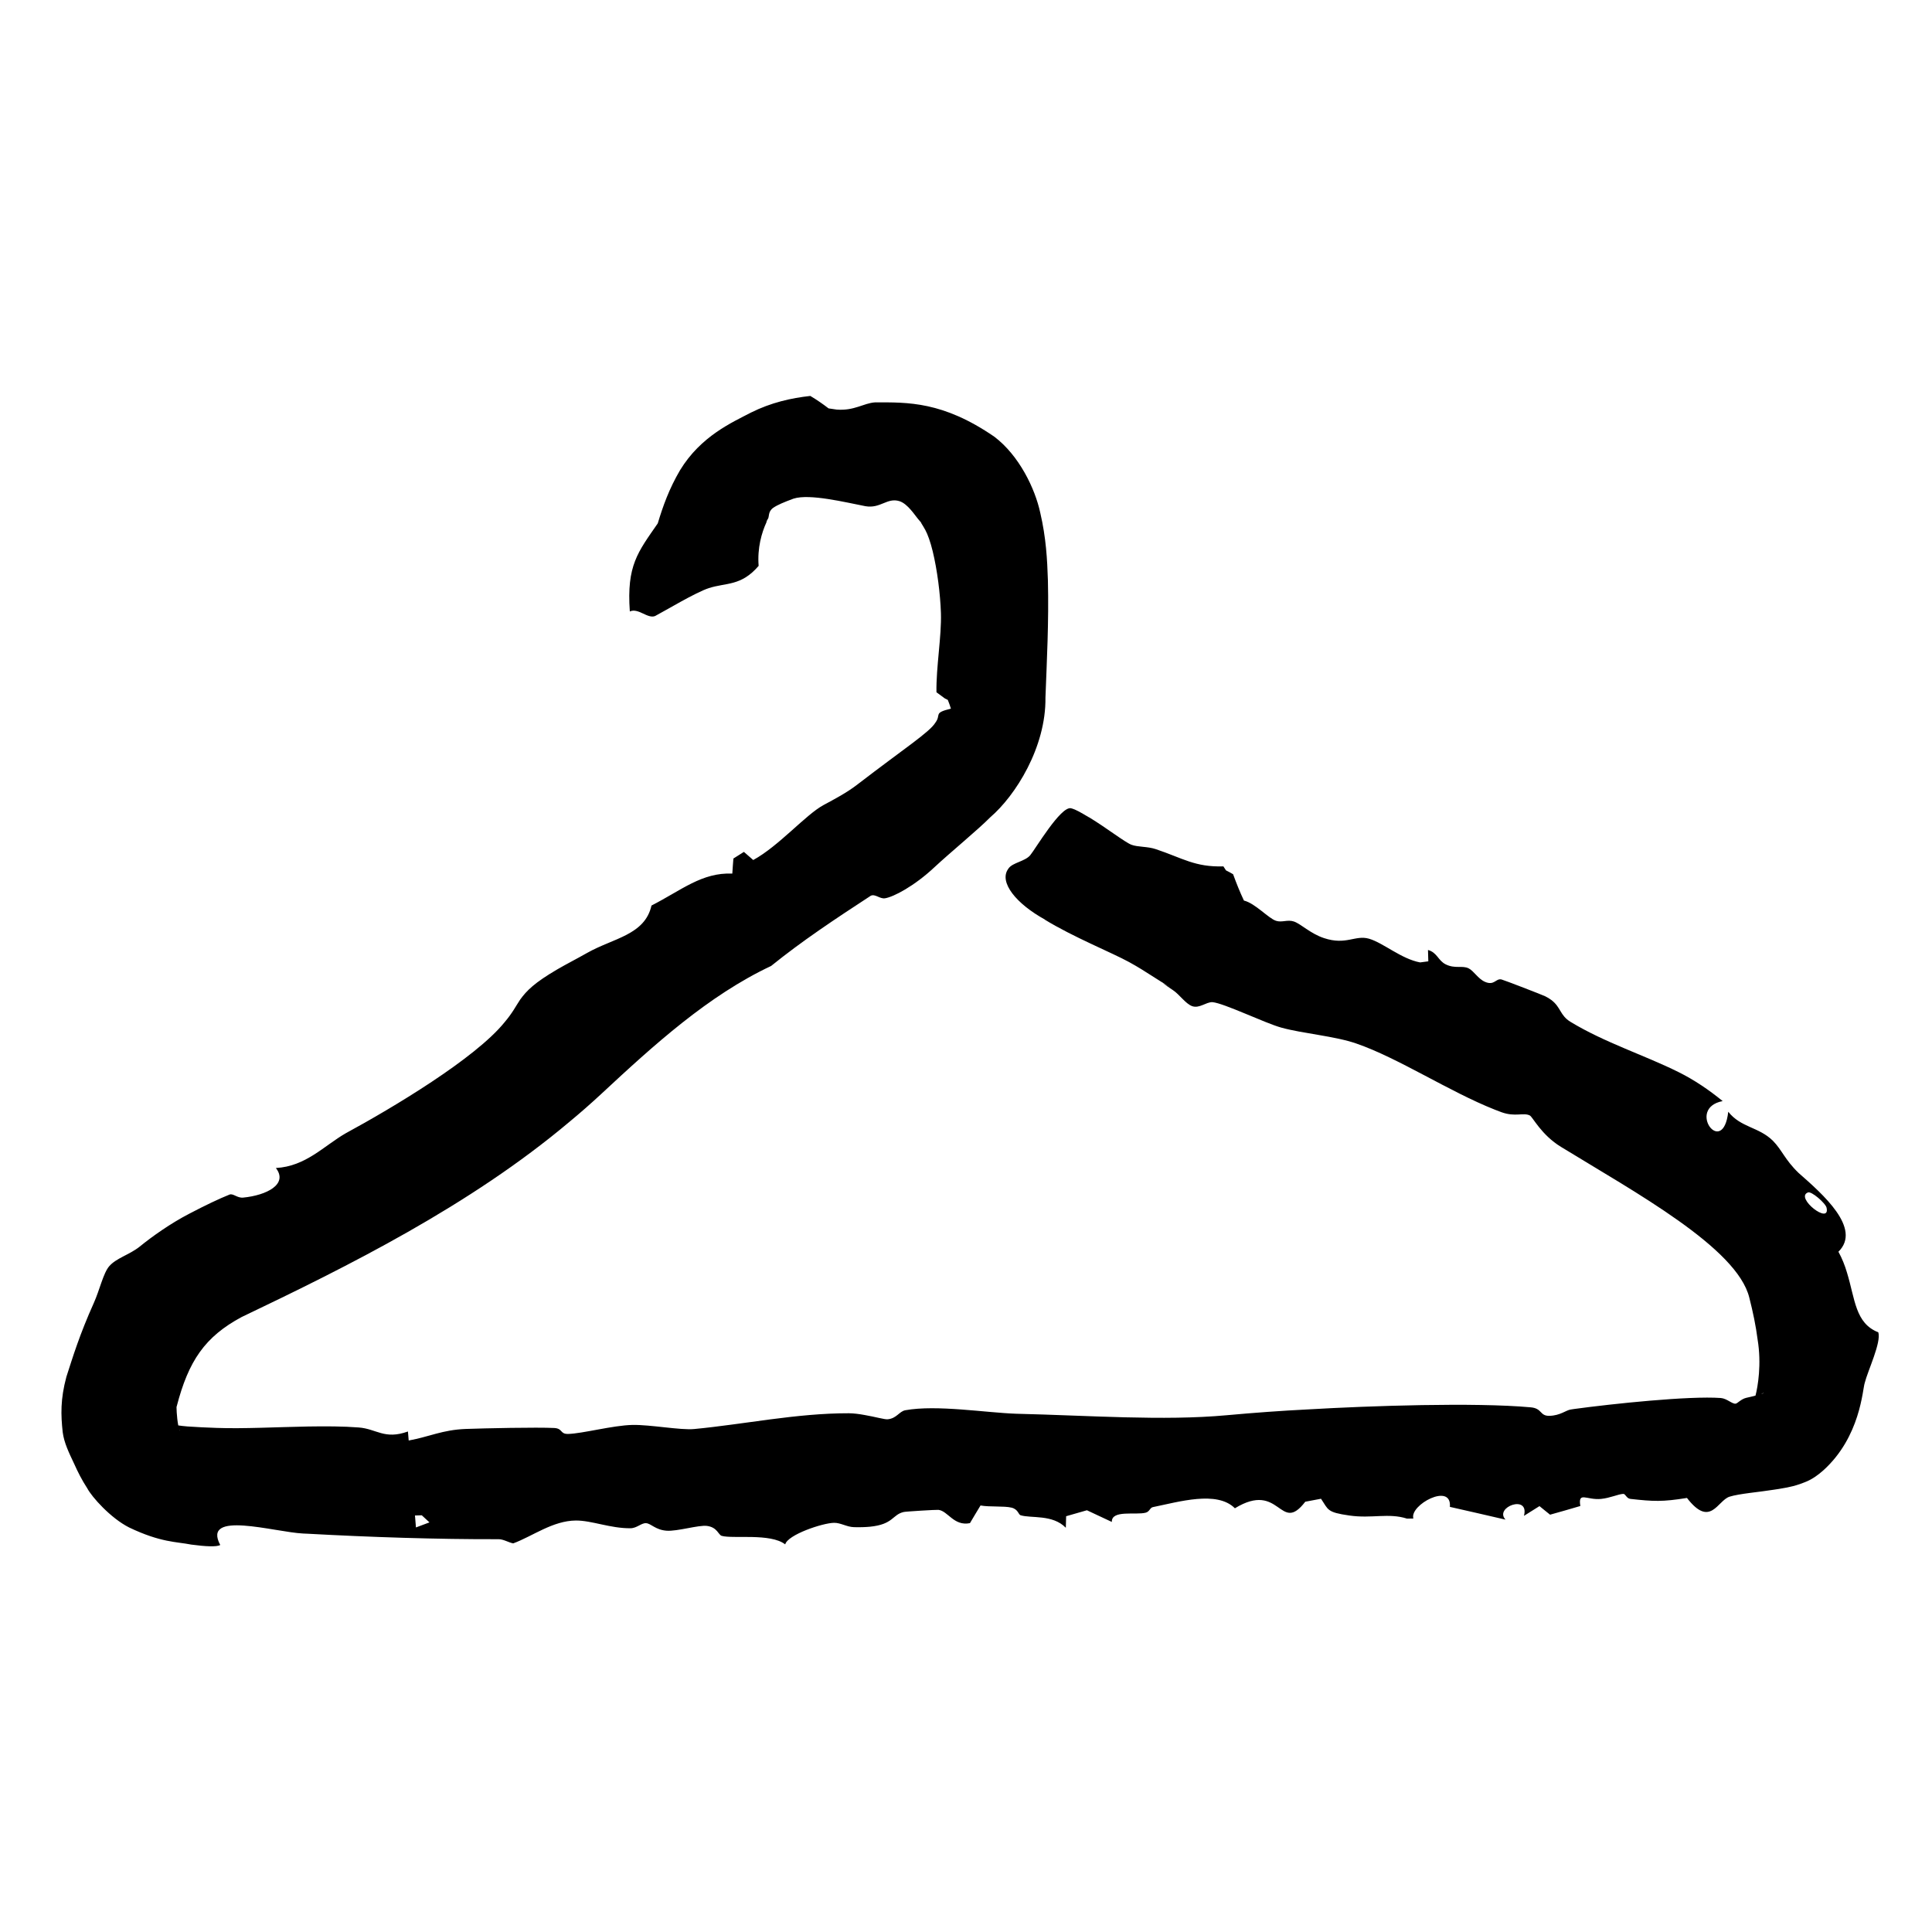
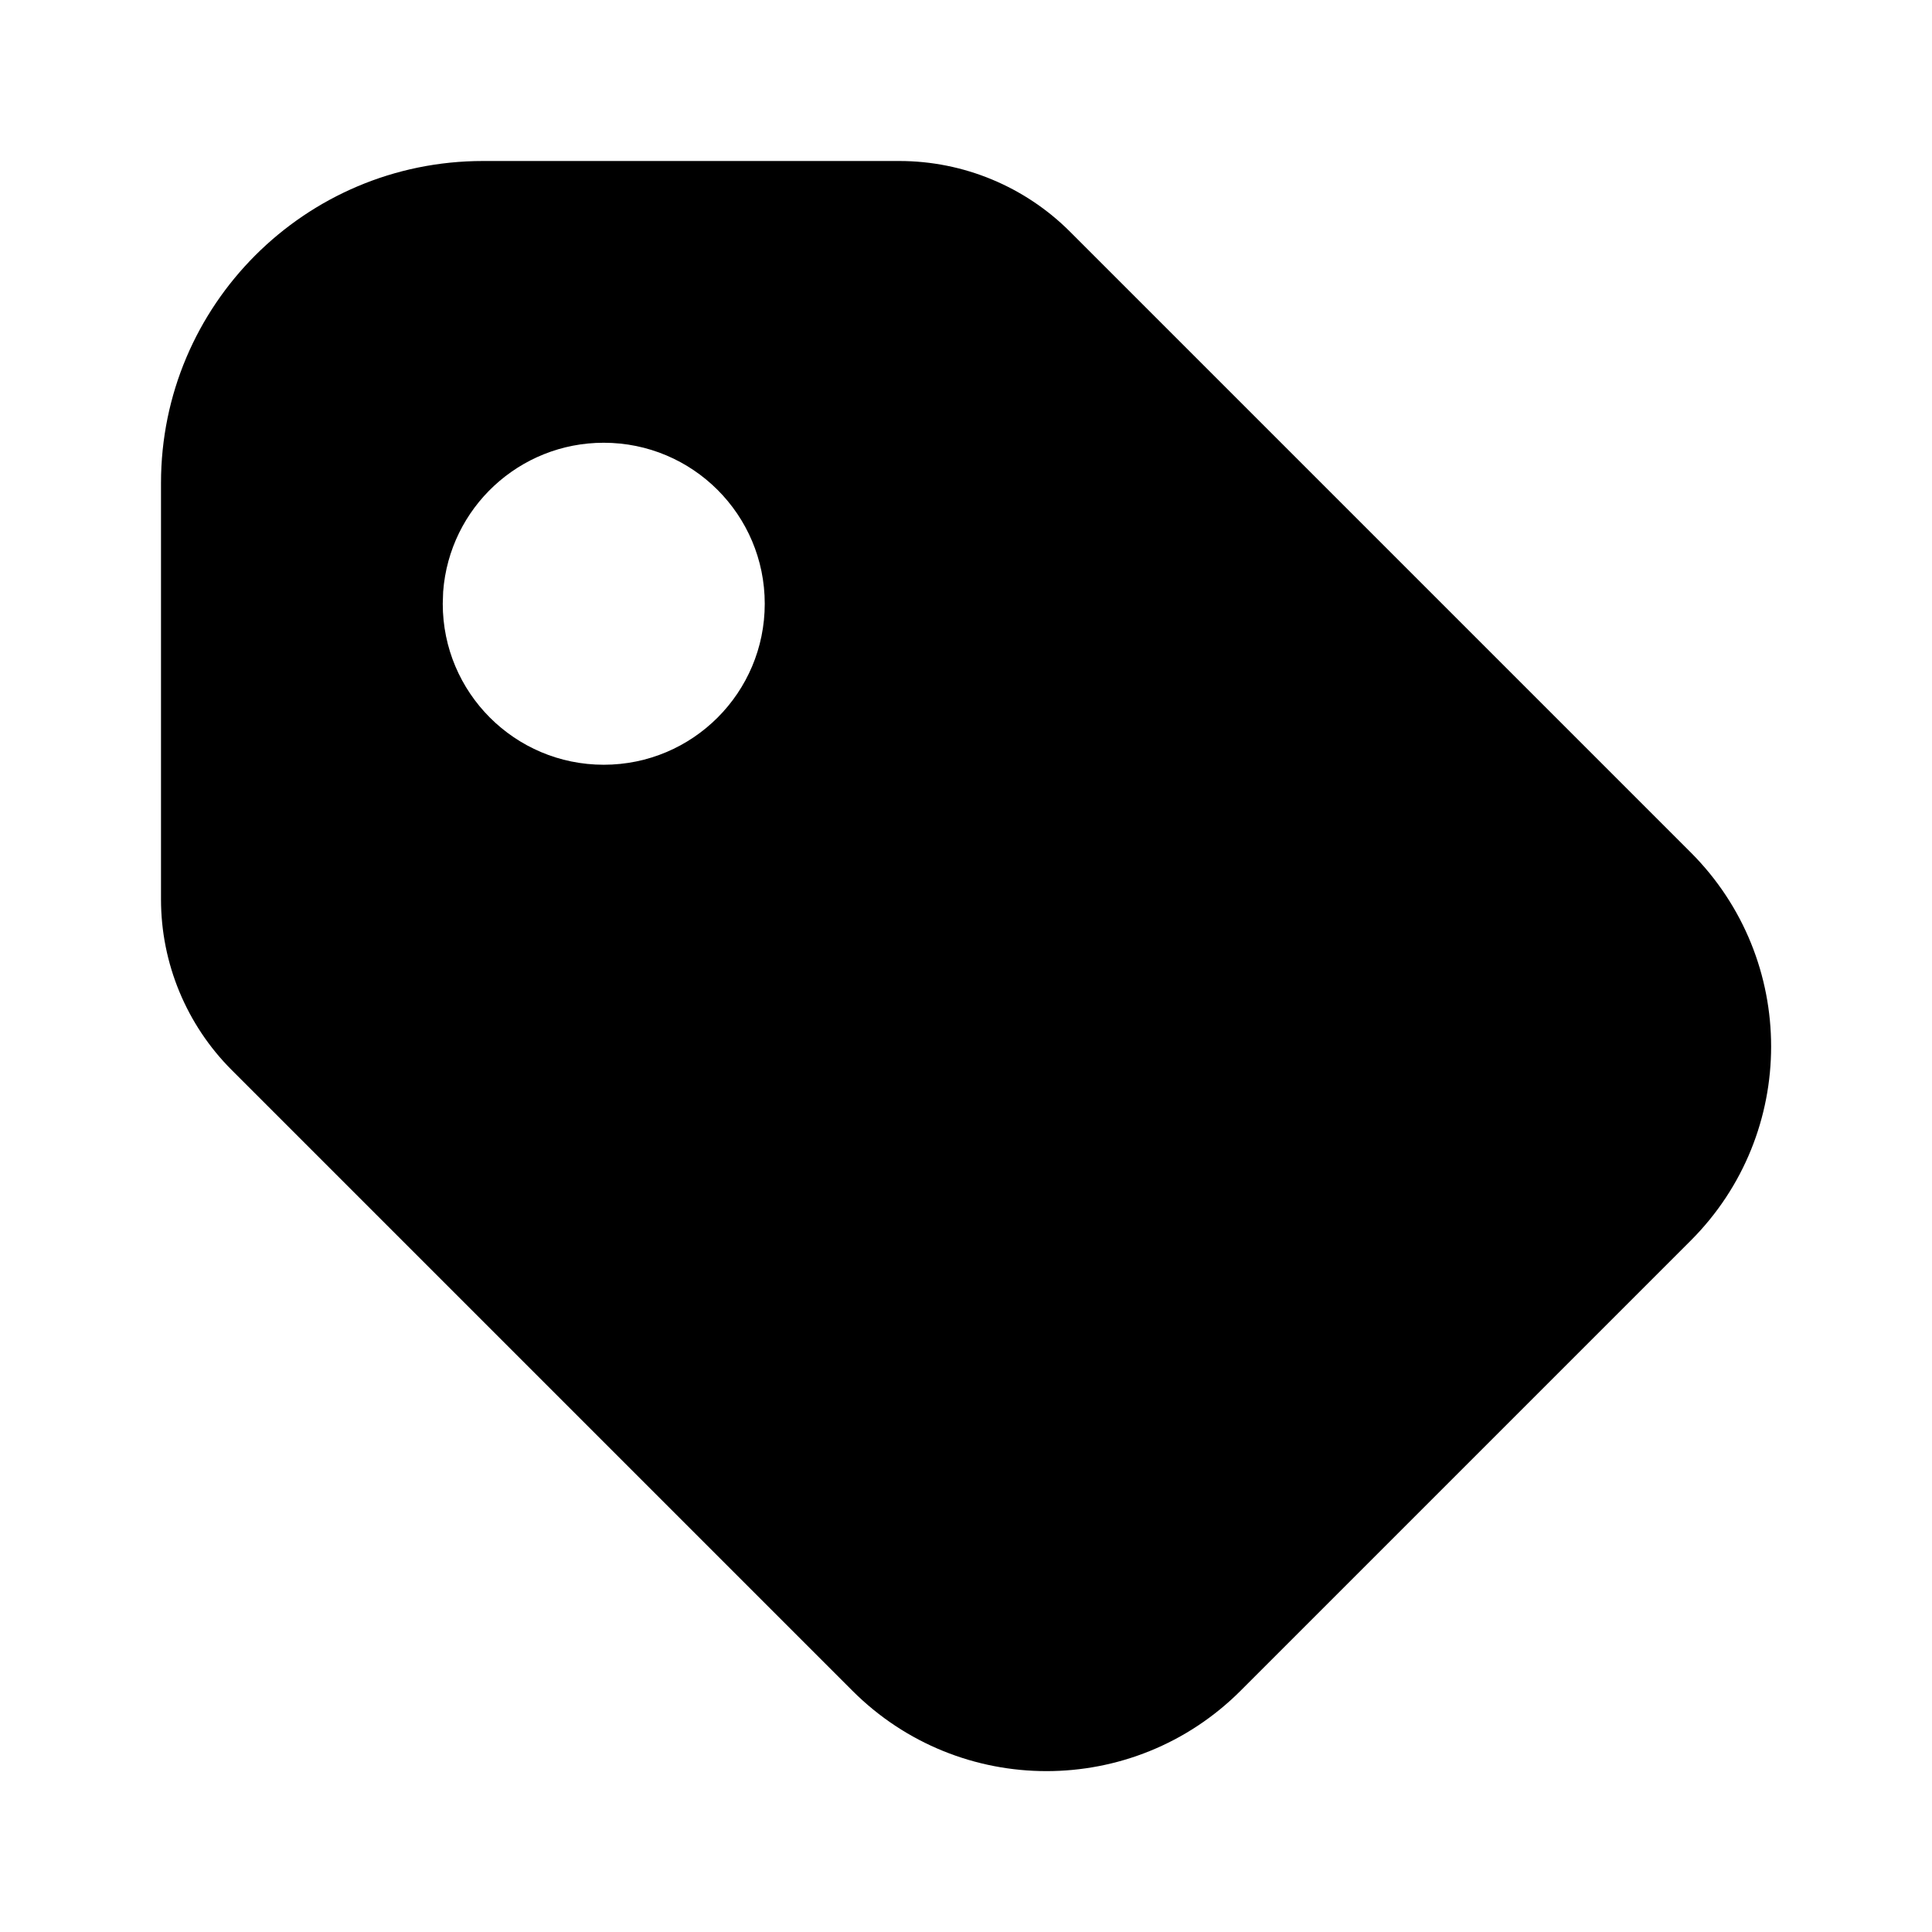
- <svg xmlns="http://www.w3.org/2000/svg" width="48" height="48" viewBox="0 0 48 48">
-   <path d="M20.132 9.837C20.293 9.933 20.444 10.037 20.585 10.146L20.787 10.176C21.225 10.21 21.453 10.017 21.738 9.997C22.555 9.995 23.423 9.97 24.704 10.85C25.321 11.317 25.716 12.139 25.845 12.74C25.99 13.361 26.018 13.899 26.035 14.419C26.06 15.451 26.008 16.419 25.974 17.33C25.99 18.567 25.228 19.768 24.605 20.303C24.302 20.611 23.612 21.177 23.217 21.545C22.717 22.015 22.194 22.288 21.985 22.318C21.858 22.336 21.744 22.203 21.635 22.254C20.724 22.849 19.935 23.372 19.158 23.999C17.598 24.733 16.248 25.96 14.942 27.175C14.681 27.417 14.417 27.649 14.146 27.873C11.675 29.954 8.643 31.461 6.004 32.721C5.091 33.211 4.683 33.81 4.389 34.946C4.381 34.918 4.388 35.206 4.429 35.414C4.486 35.422 4.568 35.434 4.66 35.44C4.882 35.456 5.13 35.467 5.38 35.476C6.057 35.5 6.876 35.455 7.654 35.441C8.094 35.434 8.525 35.435 8.911 35.465C9.357 35.498 9.549 35.775 10.135 35.565C10.141 35.64 10.148 35.715 10.154 35.789C10.667 35.696 10.993 35.524 11.569 35.502C12.054 35.484 13.337 35.457 13.766 35.478C13.988 35.489 13.907 35.63 14.114 35.626C14.468 35.618 15.223 35.413 15.712 35.402C16.155 35.393 16.905 35.536 17.245 35.504C18.469 35.389 19.793 35.109 21.09 35.112C21.212 35.113 21.346 35.131 21.473 35.154C21.738 35.199 21.973 35.268 22.052 35.262C22.278 35.242 22.34 35.065 22.493 35.037C23.268 34.896 24.49 35.098 25.246 35.124C27.044 35.166 28.899 35.306 30.477 35.161C31.16 35.099 31.837 35.049 32.503 35.016C34.046 34.926 36.638 34.839 38.024 34.964C38.323 34.988 38.247 35.181 38.495 35.176C38.767 35.169 38.907 35.035 39.025 35.019C39.053 35.015 39.081 35.01 39.109 35.006C40.063 34.876 41.969 34.676 42.752 34.733C42.907 34.746 43.033 34.884 43.121 34.874C43.167 34.869 43.258 34.757 43.388 34.728C43.469 34.711 43.547 34.691 43.615 34.673C43.672 34.454 43.769 33.896 43.667 33.278C43.625 32.949 43.553 32.599 43.461 32.24C43.158 31 40.618 29.62 38.786 28.496C38.291 28.196 38.079 27.748 38.007 27.713C37.846 27.634 37.648 27.756 37.305 27.633C37.249 27.613 37.192 27.591 37.135 27.568C36.013 27.124 34.737 26.284 33.7 25.927C33.169 25.741 32.363 25.678 31.834 25.531C31.427 25.419 30.411 24.923 30.121 24.898C29.959 24.896 29.799 25.06 29.62 24.998C29.455 24.939 29.305 24.708 29.143 24.601C29.046 24.537 28.966 24.48 28.889 24.423L29.133 24.557C28.709 24.323 28.508 24.153 28.053 23.903C27.62 23.665 26.663 23.282 25.947 22.842L25.971 22.852C25.239 22.451 24.819 21.918 25.045 21.593C25.05 21.585 25.055 21.578 25.061 21.57C25.162 21.432 25.465 21.4 25.594 21.25C25.721 21.099 26.354 20.022 26.61 20.081C26.734 20.113 26.854 20.188 27.048 20.302C27.051 20.303 27.062 20.308 27.065 20.31C27.488 20.567 27.953 20.929 28.111 20.988C28.271 21.048 28.508 21.027 28.716 21.097C29.385 21.321 29.687 21.546 30.395 21.525C30.417 21.558 30.438 21.591 30.459 21.624C30.495 21.642 30.602 21.697 30.636 21.72C30.717 21.942 30.803 22.159 30.905 22.374C31.185 22.442 31.512 22.815 31.702 22.877C31.852 22.926 31.987 22.84 32.148 22.895C32.328 22.958 32.555 23.194 32.892 23.306C33.445 23.491 33.668 23.223 34.013 23.322C34.369 23.426 34.811 23.823 35.282 23.911C35.349 23.901 35.417 23.892 35.486 23.884C35.484 23.79 35.481 23.696 35.478 23.602C35.709 23.666 35.727 23.865 35.92 23.96C36.154 24.075 36.329 23.98 36.487 24.058C36.614 24.12 36.72 24.316 36.891 24.392C37.128 24.497 37.16 24.303 37.303 24.334C37.369 24.35 38.334 24.723 38.39 24.752C38.45 24.782 38.501 24.813 38.543 24.845C38.784 25.028 38.754 25.226 39.018 25.387C39.867 25.904 40.858 26.214 41.713 26.641C42.093 26.83 42.463 27.081 42.799 27.356C41.882 27.535 42.806 28.781 42.938 27.621C43.248 28.015 43.695 27.996 44.044 28.339C44.271 28.566 44.344 28.812 44.684 29.14C45.278 29.662 46.265 30.52 45.675 31.099C45.766 31.264 45.836 31.442 45.887 31.615C46.091 32.28 46.091 32.875 46.666 33.101C46.744 33.35 46.405 34.053 46.329 34.357C46.273 34.514 46.228 35.697 45.294 36.536C45.01 36.785 44.847 36.82 44.716 36.872C44.584 36.917 44.487 36.938 44.4 36.956C44.236 36.989 44.122 37.003 44.066 37.012C43.724 37.068 43.208 37.109 42.969 37.185C42.67 37.281 42.493 37.97 41.912 37.216C41.299 37.315 41.081 37.303 40.508 37.24C40.406 37.229 40.388 37.112 40.328 37.115C40.204 37.122 40 37.218 39.78 37.24C39.421 37.276 39.202 37.043 39.263 37.416C39.256 37.418 39.25 37.42 39.243 37.422C38.993 37.497 38.75 37.565 38.511 37.632C38.42 37.561 38.337 37.49 38.248 37.419C38.121 37.5 37.992 37.581 37.862 37.661C38.007 37.116 37.111 37.446 37.405 37.755C36.941 37.648 36.483 37.541 36.022 37.438C36.074 36.818 35.01 37.393 35.115 37.727C35.063 37.729 35.011 37.729 34.958 37.73C34.496 37.582 34.083 37.734 33.522 37.652C32.959 37.572 33.006 37.51 32.82 37.236C32.689 37.261 32.559 37.286 32.429 37.31C31.794 38.136 31.818 36.777 30.68 37.473C30.679 37.472 30.678 37.471 30.678 37.47C30.232 37.028 29.289 37.313 28.643 37.444C28.568 37.46 28.564 37.555 28.465 37.582C28.219 37.648 27.613 37.505 27.623 37.812C27.416 37.715 27.209 37.618 27.004 37.522C26.831 37.571 26.66 37.62 26.488 37.67C26.486 37.766 26.483 37.861 26.48 37.957C26.151 37.618 25.614 37.728 25.354 37.645C25.302 37.627 25.294 37.496 25.131 37.457C24.944 37.411 24.586 37.445 24.361 37.403C24.274 37.549 24.183 37.696 24.098 37.842C23.697 37.922 23.551 37.538 23.315 37.512C23.266 37.506 22.496 37.553 22.453 37.565C22.165 37.631 22.2 37.873 21.612 37.931C21.505 37.941 21.376 37.946 21.22 37.942C21.038 37.938 20.886 37.831 20.721 37.834C20.432 37.839 19.57 38.13 19.508 38.37C19.146 38.085 18.21 38.237 17.931 38.158C17.847 38.134 17.823 37.945 17.565 37.911C17.357 37.884 16.826 38.05 16.561 38.03C16.282 38.009 16.178 37.852 16.053 37.843C15.934 37.835 15.827 37.966 15.666 37.969C15.163 37.974 14.704 37.775 14.307 37.777C13.732 37.781 13.229 38.169 12.75 38.345C12.63 38.321 12.511 38.241 12.387 38.241C10.874 38.246 9.17 38.189 7.646 38.105C7.608 38.103 7.57 38.102 7.532 38.1C6.813 38.065 5.009 37.514 5.472 38.386C5.38 38.435 5.11 38.423 4.753 38.375C4.385 38.302 3.994 38.326 3.207 37.949C2.748 37.717 2.279 37.189 2.169 36.978C2.03 36.764 1.929 36.561 1.849 36.381C1.709 36.085 1.593 35.848 1.558 35.583C1.511 35.154 1.499 34.767 1.649 34.208C1.813 33.701 1.976 33.161 2.332 32.369C2.475 32.052 2.567 31.625 2.715 31.457C2.892 31.255 3.216 31.174 3.469 30.973C3.779 30.72 4.239 30.394 4.705 30.153C5.092 29.95 5.452 29.778 5.702 29.679C5.794 29.643 5.893 29.769 6.042 29.754C6.624 29.697 7.166 29.422 6.854 29.019C7.601 28.978 8.05 28.465 8.591 28.155C9.749 27.527 11.805 26.299 12.532 25.402C12.739 25.159 12.817 24.992 12.924 24.834C13.084 24.613 13.276 24.417 13.847 24.083C14.074 23.951 14.308 23.833 14.587 23.675C15.239 23.306 16.02 23.232 16.186 22.498C16.935 22.115 17.439 21.672 18.194 21.704C18.203 21.579 18.21 21.455 18.221 21.33C18.31 21.273 18.397 21.218 18.482 21.165C18.56 21.232 18.637 21.299 18.714 21.367C19.349 21.021 20.016 20.241 20.461 20.001C20.725 19.858 21.04 19.696 21.317 19.479C22.472 18.591 23.097 18.19 23.24 17.953C23.392 17.749 23.177 17.715 23.625 17.606C23.603 17.533 23.577 17.461 23.548 17.389C23.524 17.377 23.501 17.365 23.477 17.354C23.407 17.301 23.336 17.25 23.266 17.199C23.256 16.567 23.395 15.815 23.377 15.231C23.361 14.755 23.287 14.168 23.172 13.693C23.115 13.458 23.044 13.267 22.991 13.171C22.936 13.072 22.931 13.067 22.891 13.002C22.895 12.994 22.864 12.955 22.825 12.913C22.73 12.805 22.556 12.518 22.346 12.451C22.038 12.356 21.878 12.642 21.5 12.576C21.004 12.48 20.117 12.261 19.717 12.388C19.476 12.477 19.313 12.545 19.21 12.617C19.078 12.71 19.114 12.84 19.081 12.887C19.052 12.931 19.044 12.958 19.042 12.977C18.924 13.233 18.813 13.613 18.848 14.059C18.411 14.569 18.041 14.471 17.61 14.612C17.284 14.717 16.535 15.169 16.276 15.305C16.089 15.38 15.856 15.095 15.648 15.192C15.566 14.047 15.846 13.721 16.342 13.003C16.47 12.577 16.624 12.144 16.895 11.683C17.414 10.831 18.191 10.495 18.656 10.251C19.161 9.999 19.66 9.889 20.132 9.837ZM10.31 37.652C10.318 37.751 10.326 37.85 10.334 37.949C10.445 37.907 10.561 37.865 10.67 37.823C10.607 37.764 10.543 37.706 10.479 37.647C10.423 37.648 10.366 37.65 10.31 37.652ZM4.464 35.544C4.47 35.542 4.466 35.535 4.457 35.523C4.46 35.53 4.461 35.537 4.464 35.544ZM43.582 34.765C43.582 34.775 43.585 34.772 43.591 34.757C43.588 34.759 43.585 34.762 43.582 34.765ZM43.821 34.606C43.817 34.611 43.803 34.606 43.753 34.635C43.793 34.622 43.825 34.608 43.821 34.606ZM44.914 29.628C44.592 29.757 45.476 30.446 45.381 30.007C45.36 29.897 44.996 29.579 44.914 29.628Z" fill="#000000" />
+ <svg xmlns="http://www.w3.org/2000/svg" width="24" height="24" viewBox="0 0 24 24">
+   <path d="M0 0h24v24H0z" fill="none" />
+   <path d="M11.172 2a3 3 0 0 1 2.121 .879l7.71 7.71a3.41 3.41 0 0 1 0 4.822l-5.592 5.592a3.41 3.41 0 0 1 -4.822 0l-7.71 -7.71a3 3 0 0 1 -.879 -2.121v-5.172a4 4 0 0 1 4 -4zm-3.672 3.5a2 2 0 0 0 -1.995 1.85l-.005 .15a2 2 0 1 0 2 -2" fill="#000000" />
</svg>
